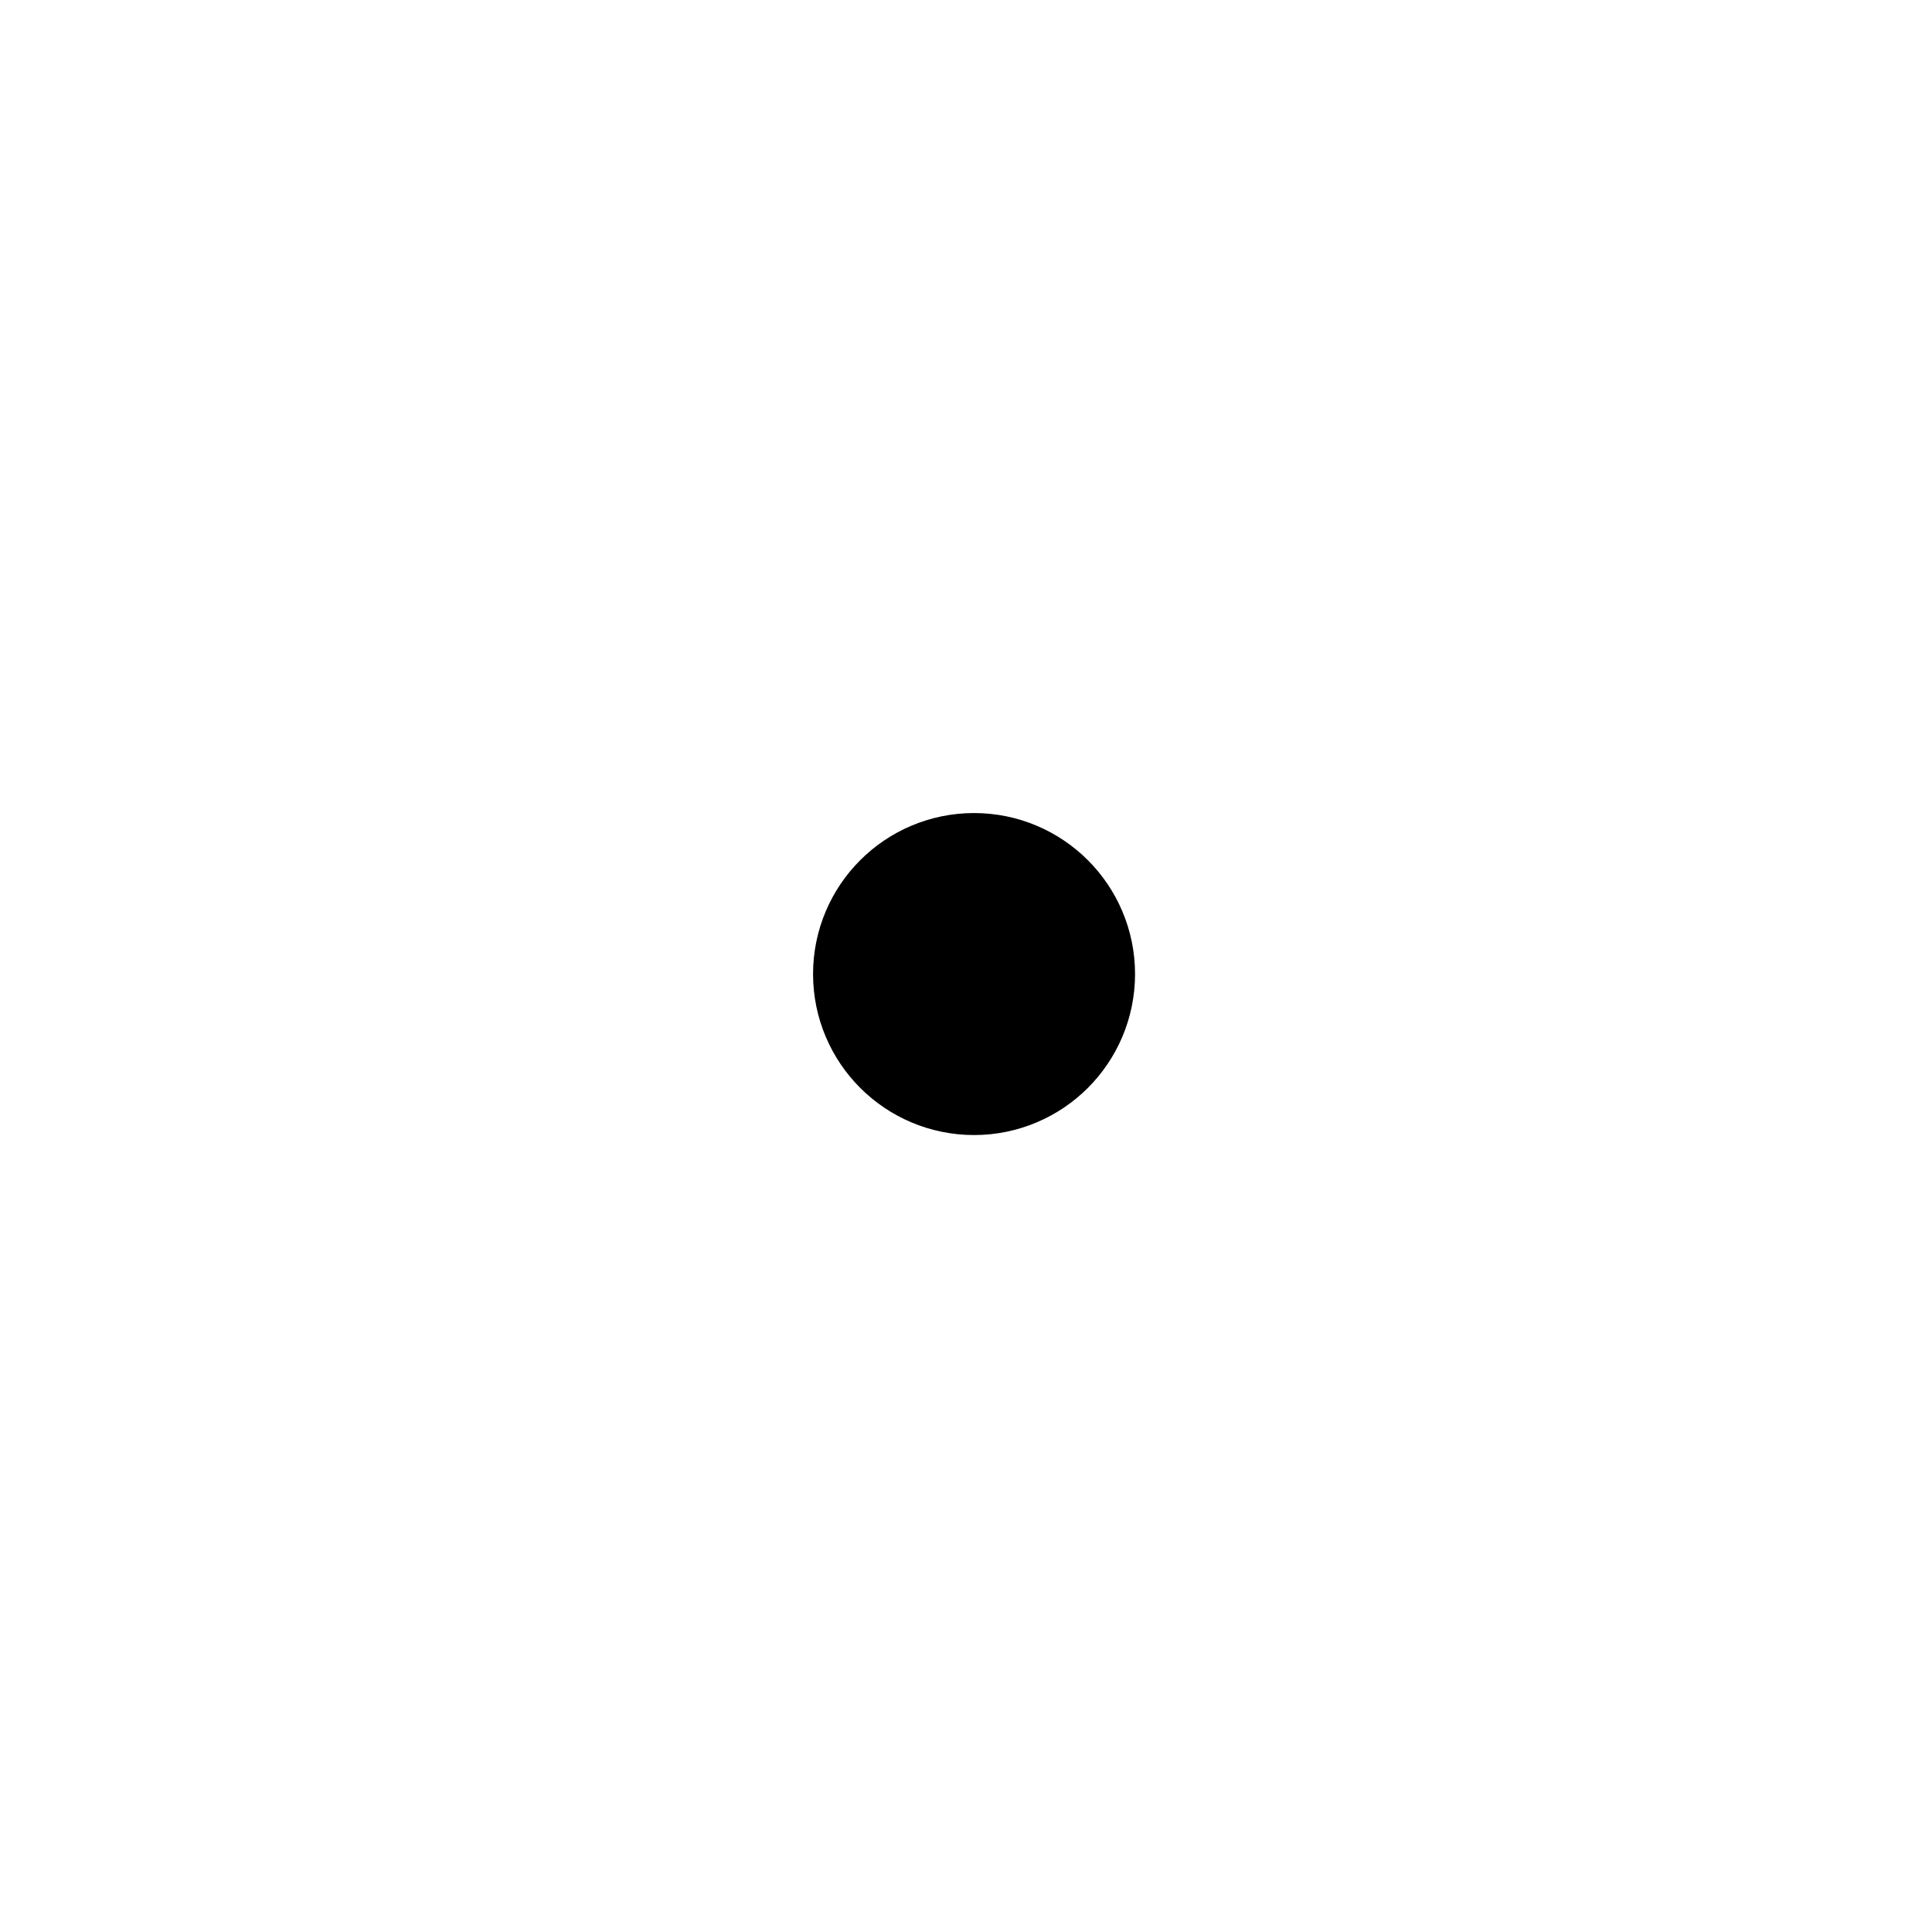
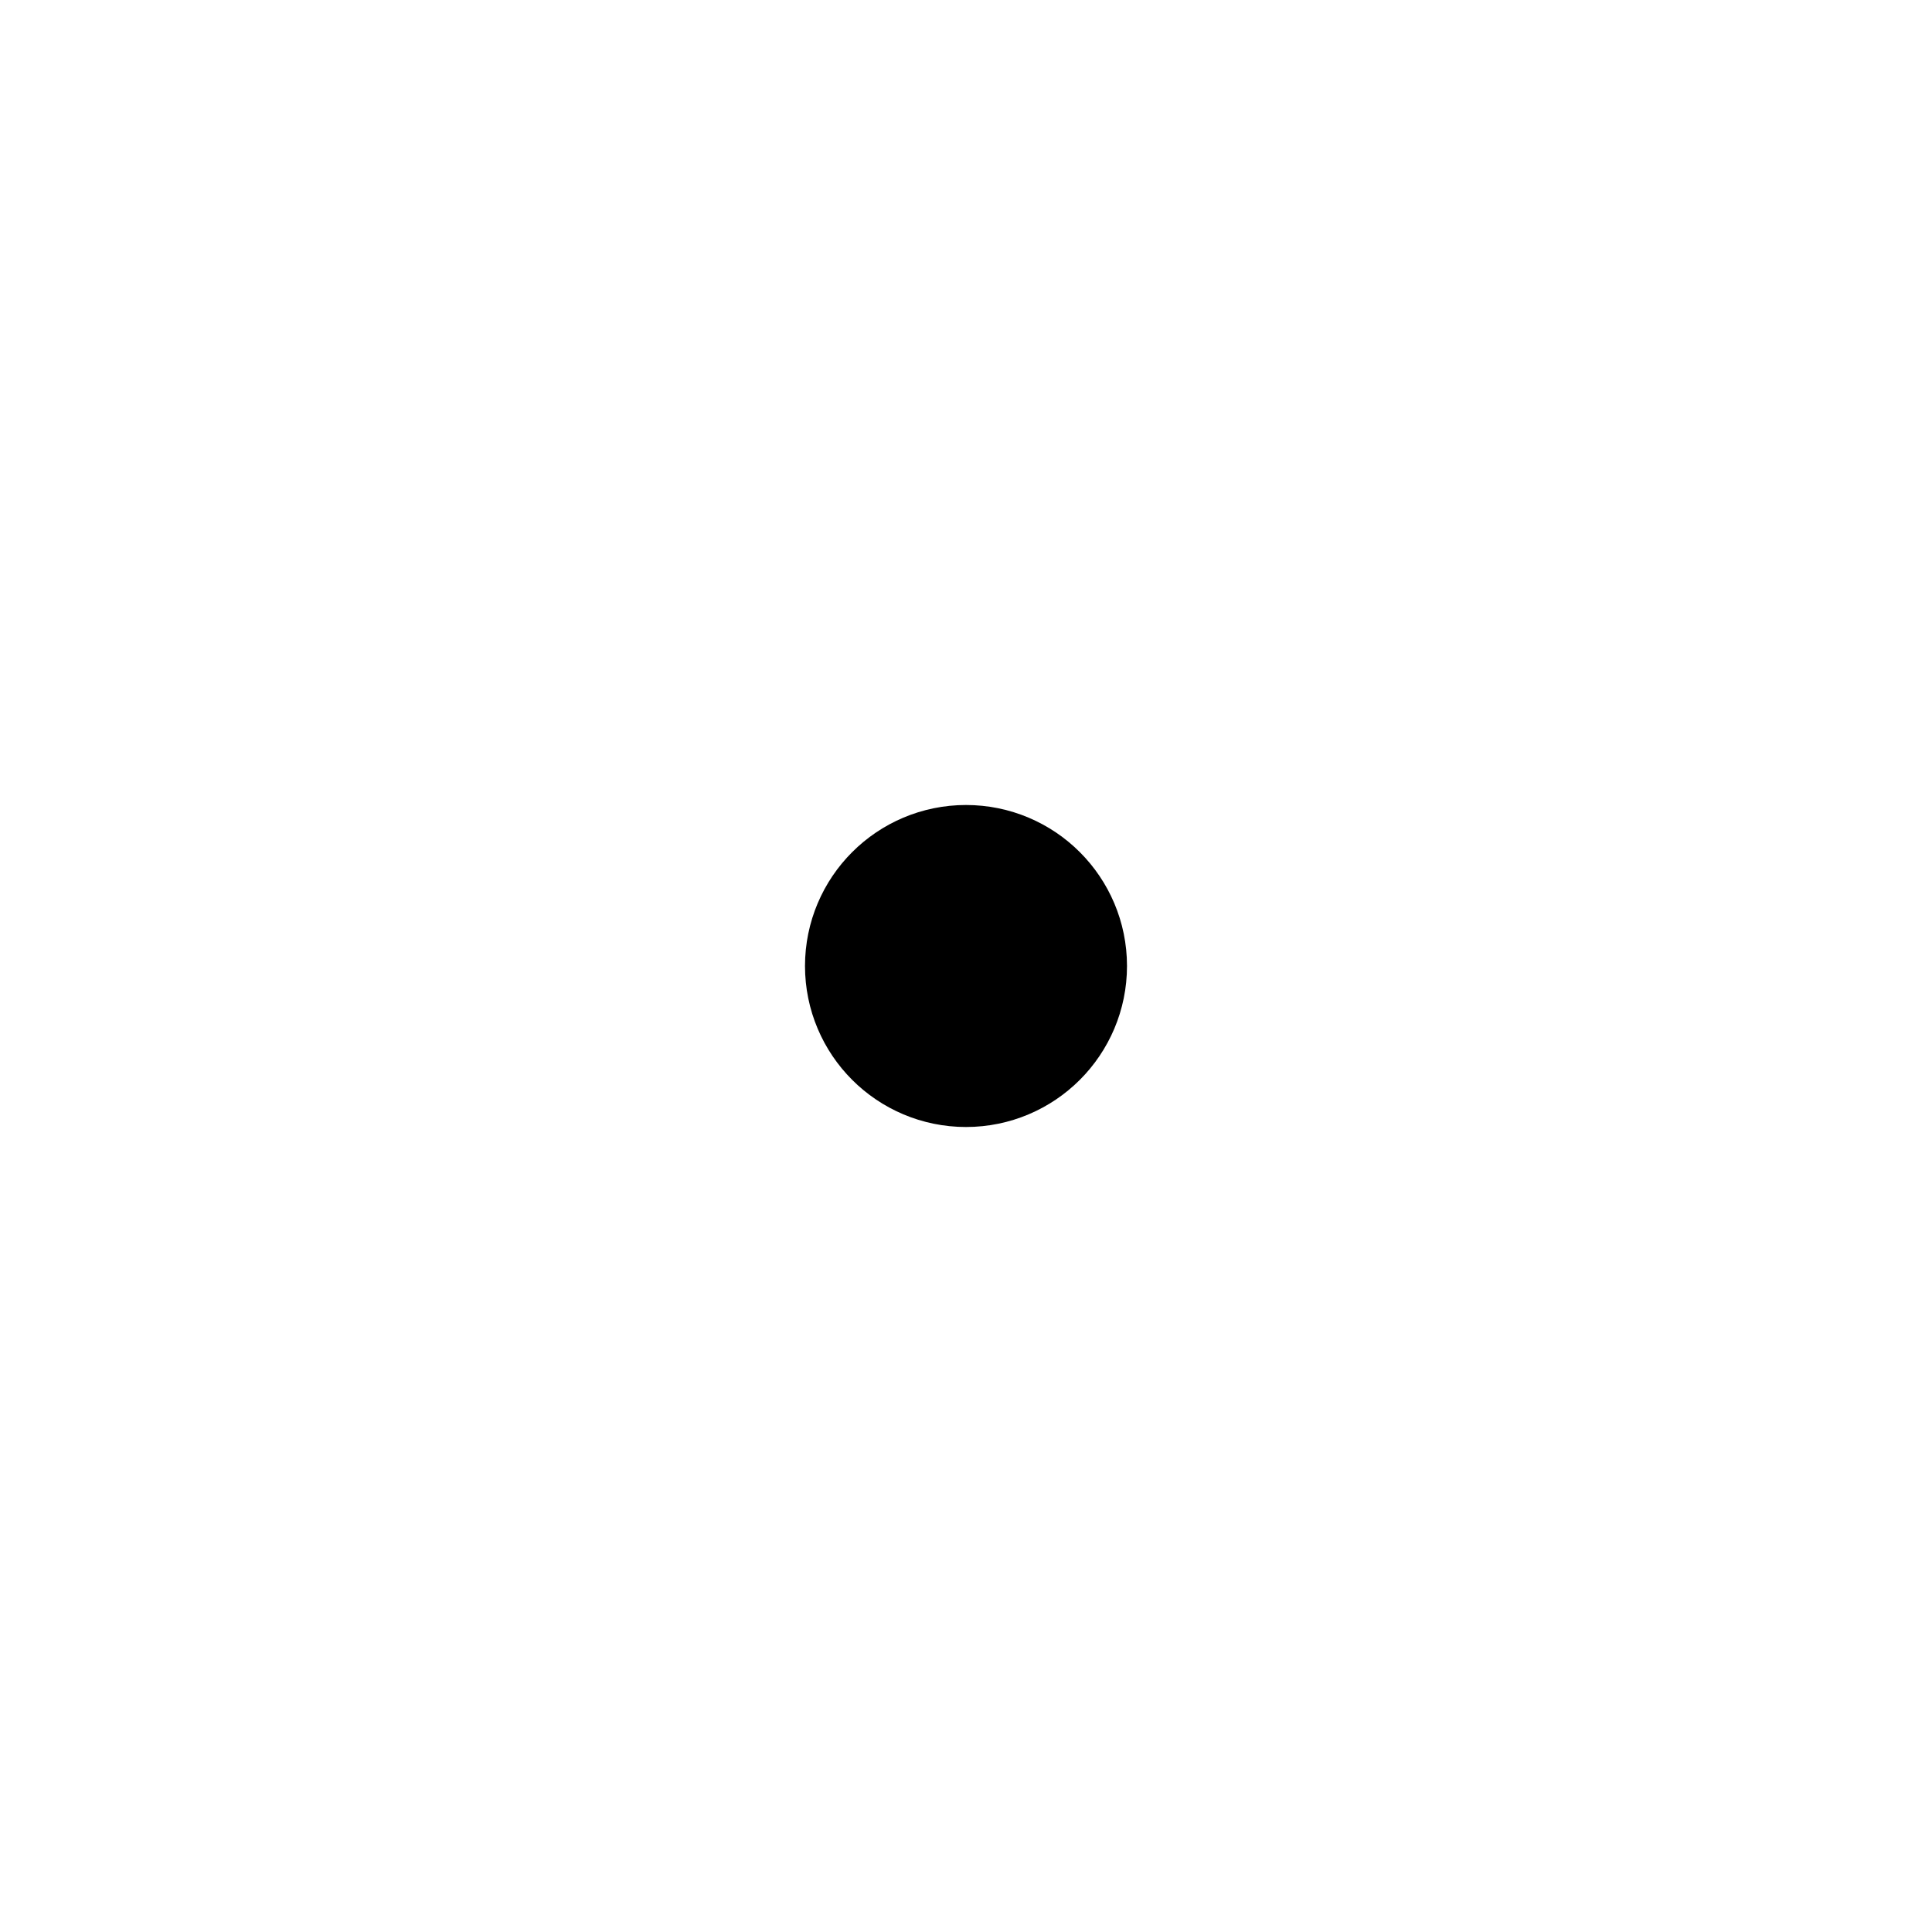
<svg xmlns="http://www.w3.org/2000/svg" fill="none" stroke="currentColor" stroke-linecap="round" stroke-linejoin="round" stroke-width="2" class="lucide lucide-dot" viewBox="0 0 24 24">
-   <circle cx="12.1" cy="12.1" r="1" />
+   <circle cx="12" cy="12" r="1" />
</svg>
